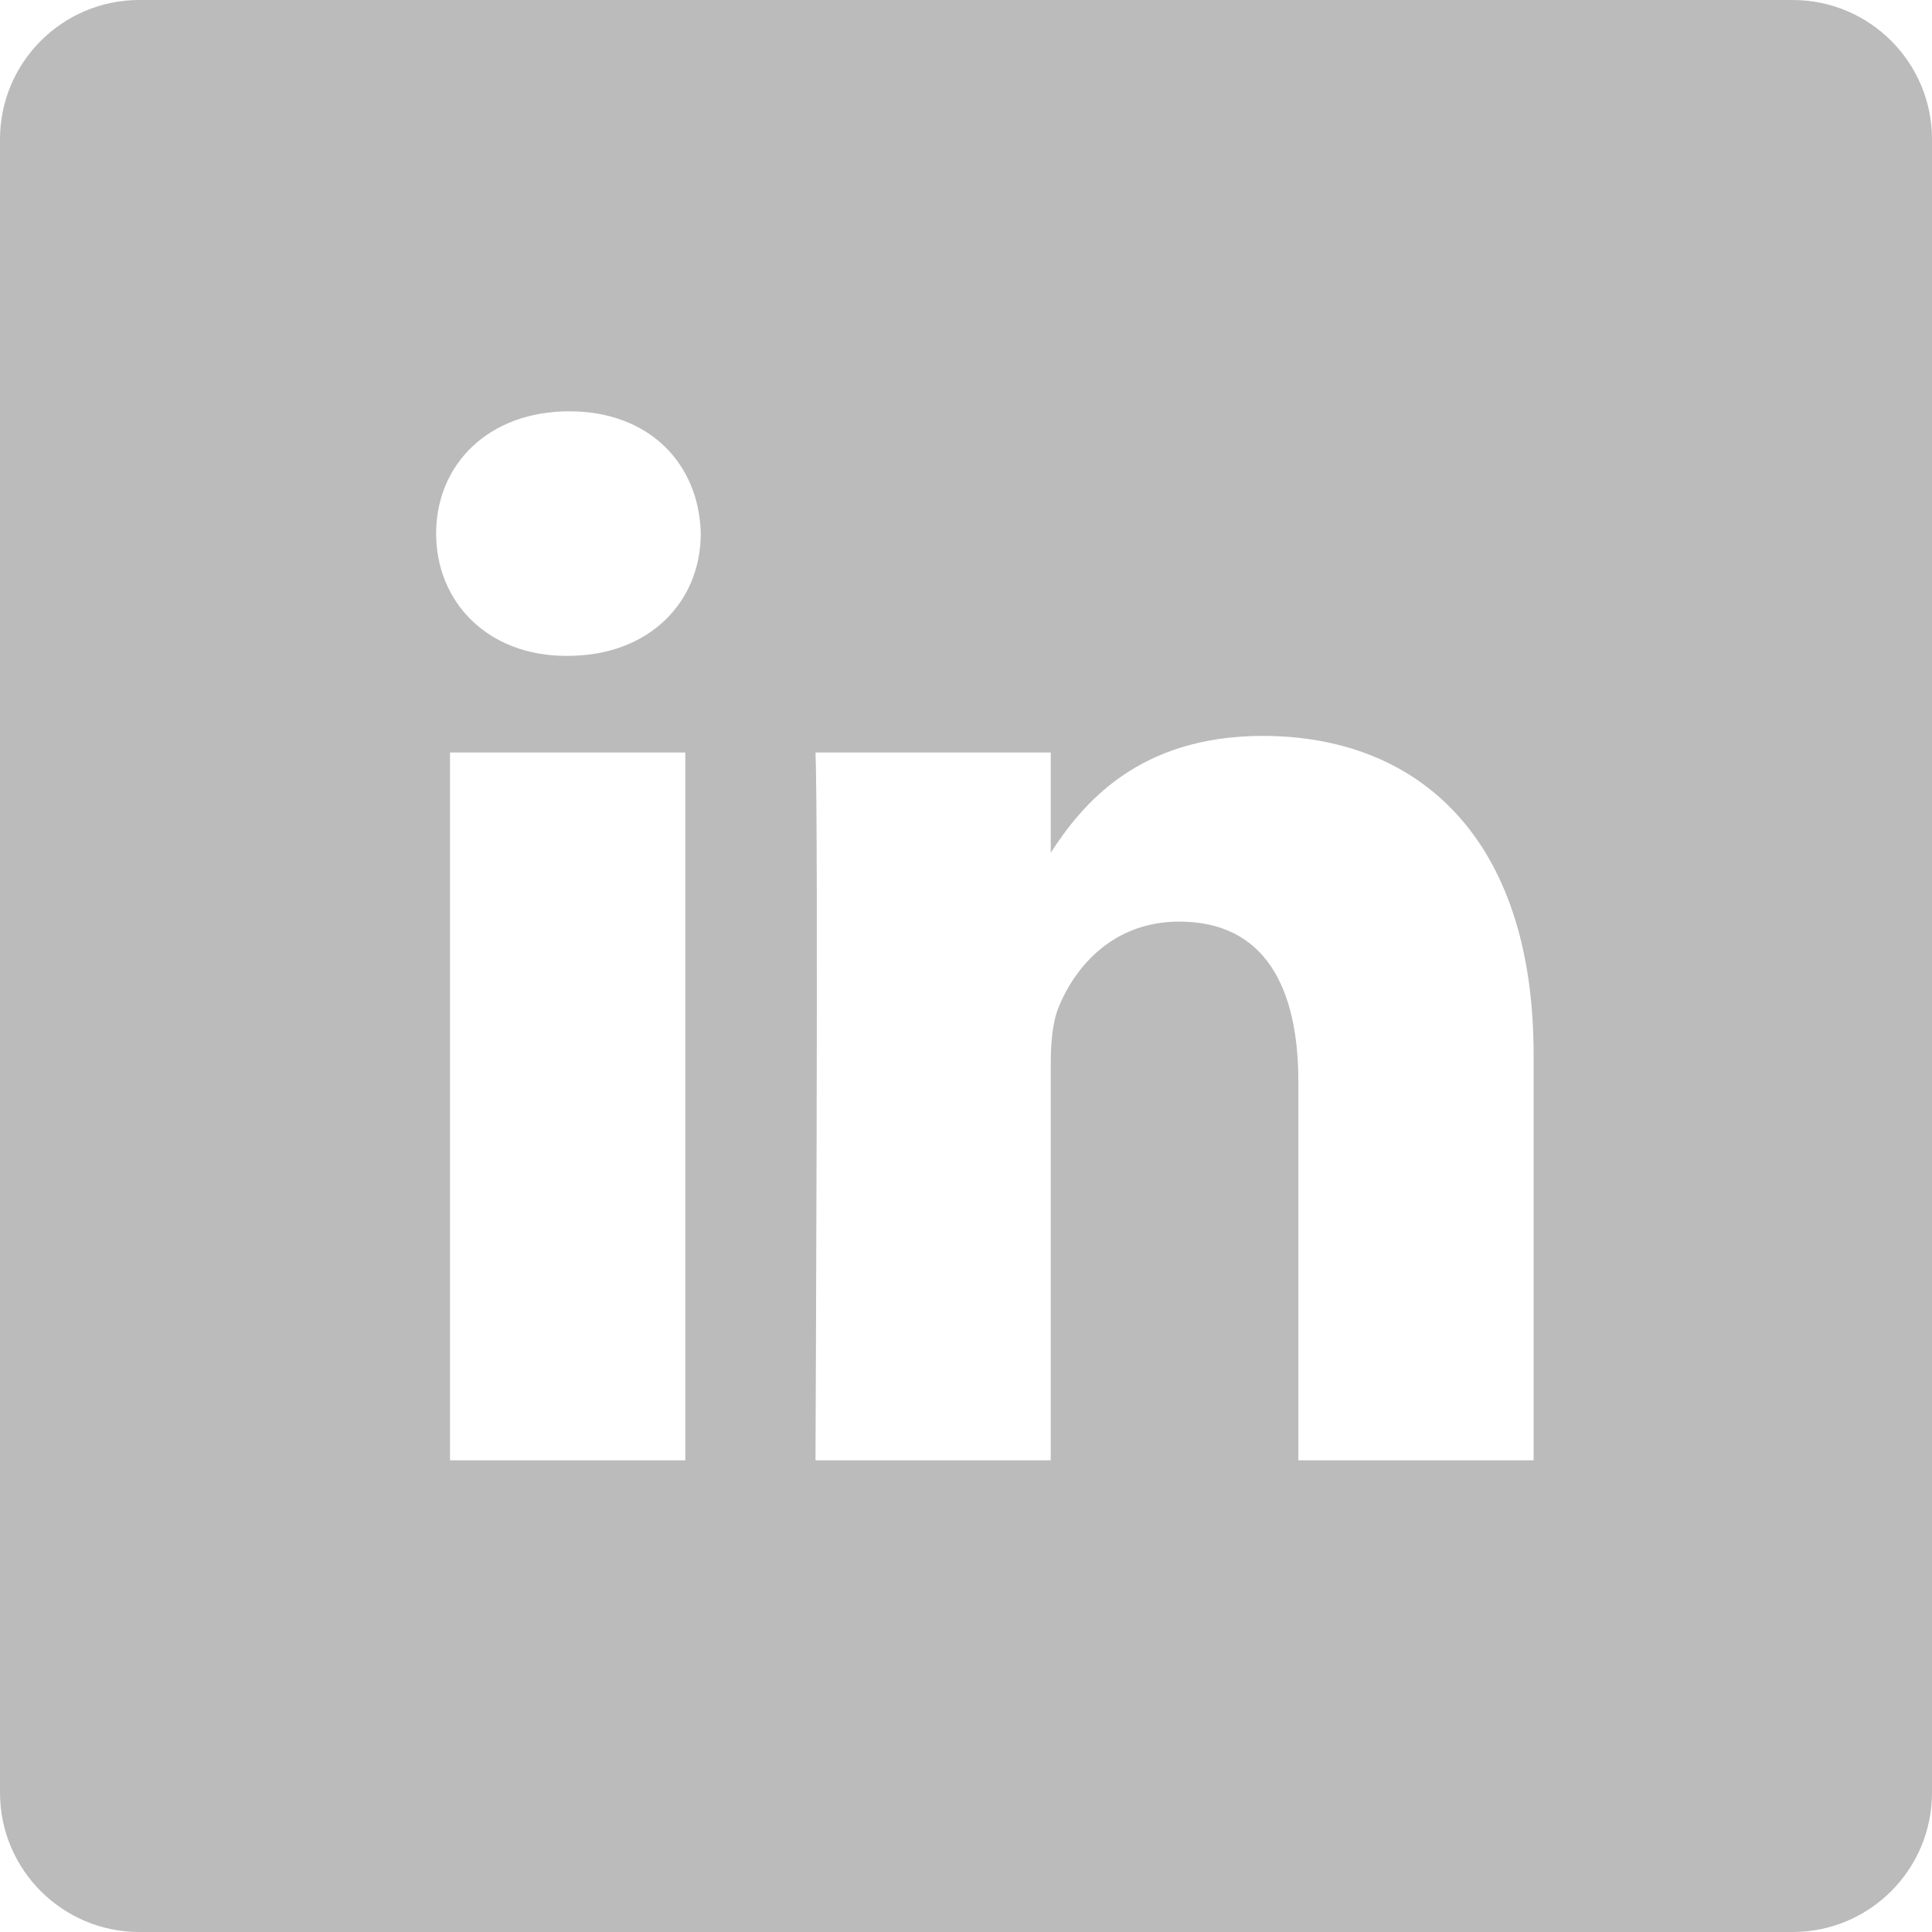
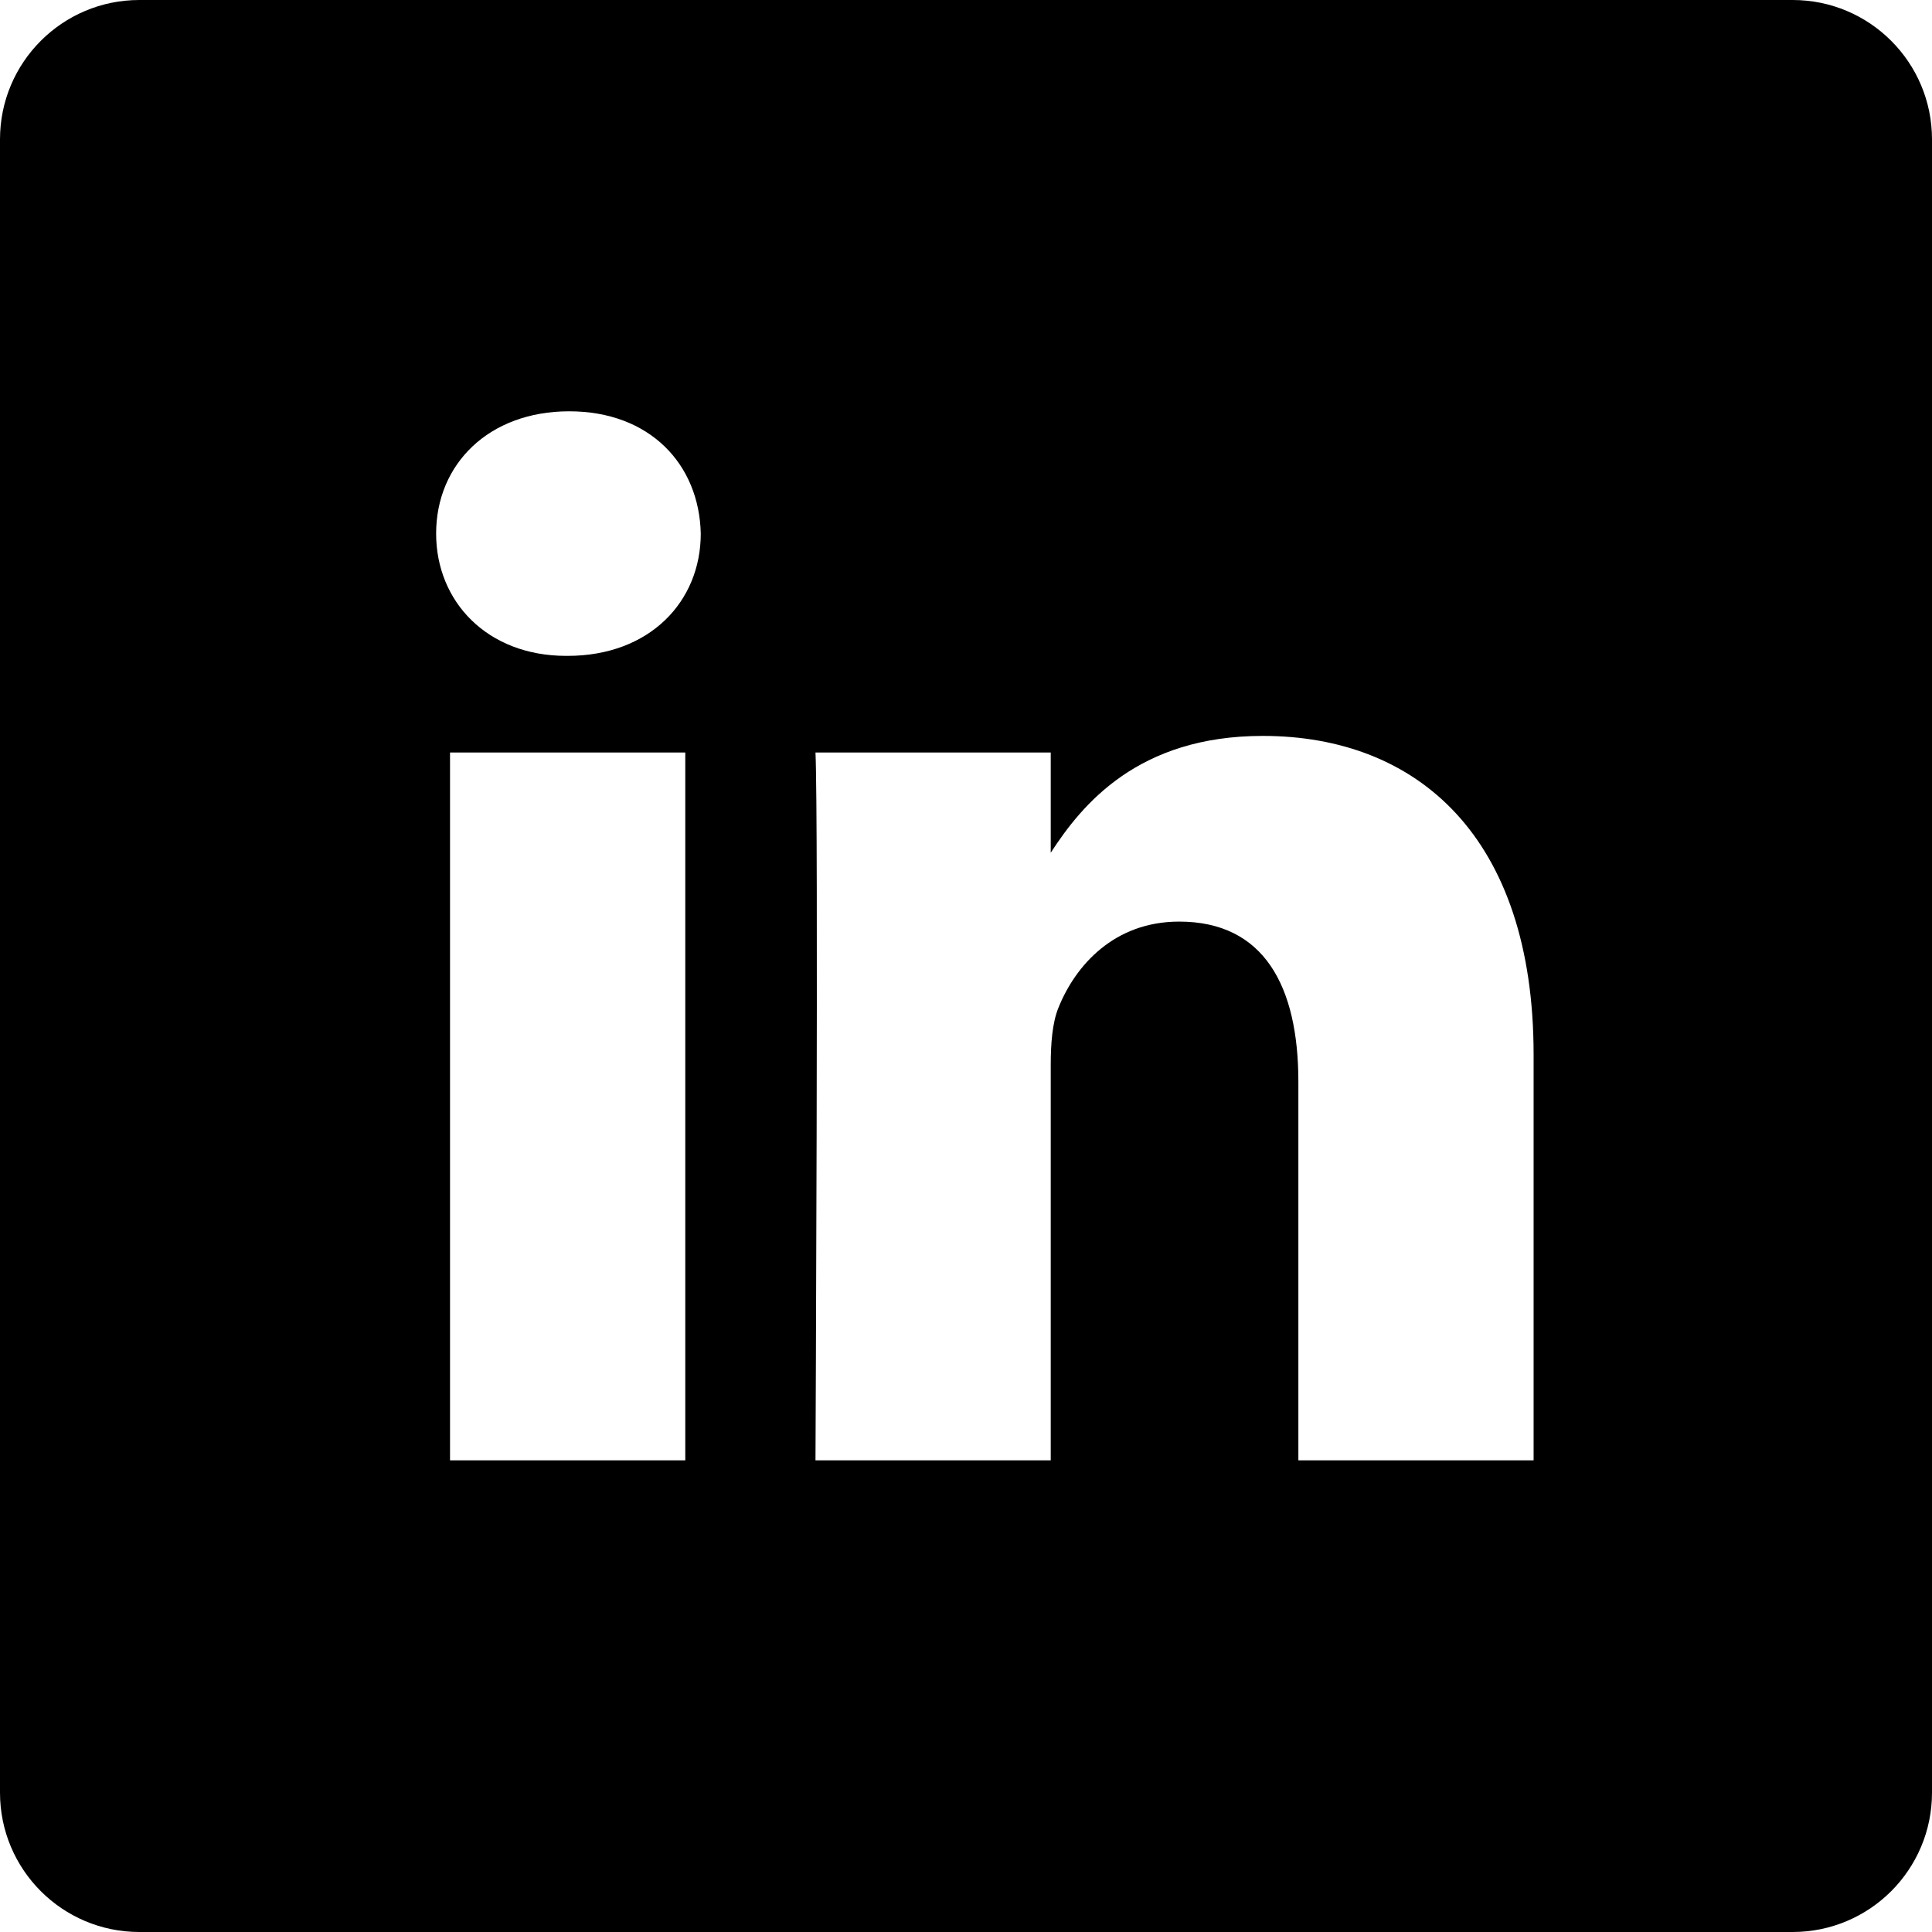
<svg xmlns="http://www.w3.org/2000/svg" height="512pt" viewBox="0 0 512 512" width="512pt">
-   <path style="fill:#BBBBBB" d="m475.074 0h-438.148c-20.395 0-36.926 16.531-36.926 36.926v438.148c0 20.395 16.531 36.926 36.926 36.926h438.148c20.395 0 36.926-16.531 36.926-36.926v-438.148c0-20.395-16.531-36.926-36.926-36.926zm-293.465 387h-62.348v-187.574h62.348zm-31.172-213.188h-.406c-20.922 0-34.453-14.402-34.453-32.402 0-18.406 13.945-32.41 35.273-32.41 21.328 0 34.453 14.004 34.859 32.41 0 18-13.531 32.402-35.273 32.402zm255.984 213.188h-62.34v-100.348c0-25.219-9.027-42.418-31.586-42.418-17.223 0-27.48 11.602-31.988 22.801-1.648 4.008-2.051 9.609-2.051 15.215v104.75h-62.344s.816-169.977 0-187.574h62.344v26.559c8.285-12.781 23.109-30.961 56.188-30.961 41.02 0 71.777 26.809 71.777 84.422zm0 0" />
+   <path style="fill:#000000" d="m475.074 0h-438.148c-20.395 0-36.926 16.531-36.926 36.926v438.148c0 20.395 16.531 36.926 36.926 36.926h438.148c20.395 0 36.926-16.531 36.926-36.926v-438.148c0-20.395-16.531-36.926-36.926-36.926zm-293.465 387h-62.348v-187.574h62.348zm-31.172-213.188h-.406c-20.922 0-34.453-14.402-34.453-32.402 0-18.406 13.945-32.41 35.273-32.41 21.328 0 34.453 14.004 34.859 32.41 0 18-13.531 32.402-35.273 32.402zm255.984 213.188h-62.34v-100.348c0-25.219-9.027-42.418-31.586-42.418-17.223 0-27.48 11.602-31.988 22.801-1.648 4.008-2.051 9.609-2.051 15.215v104.75h-62.344s.816-169.977 0-187.574h62.344v26.559c8.285-12.781 23.109-30.961 56.188-30.961 41.02 0 71.777 26.809 71.777 84.422zm0 0" />
</svg>
